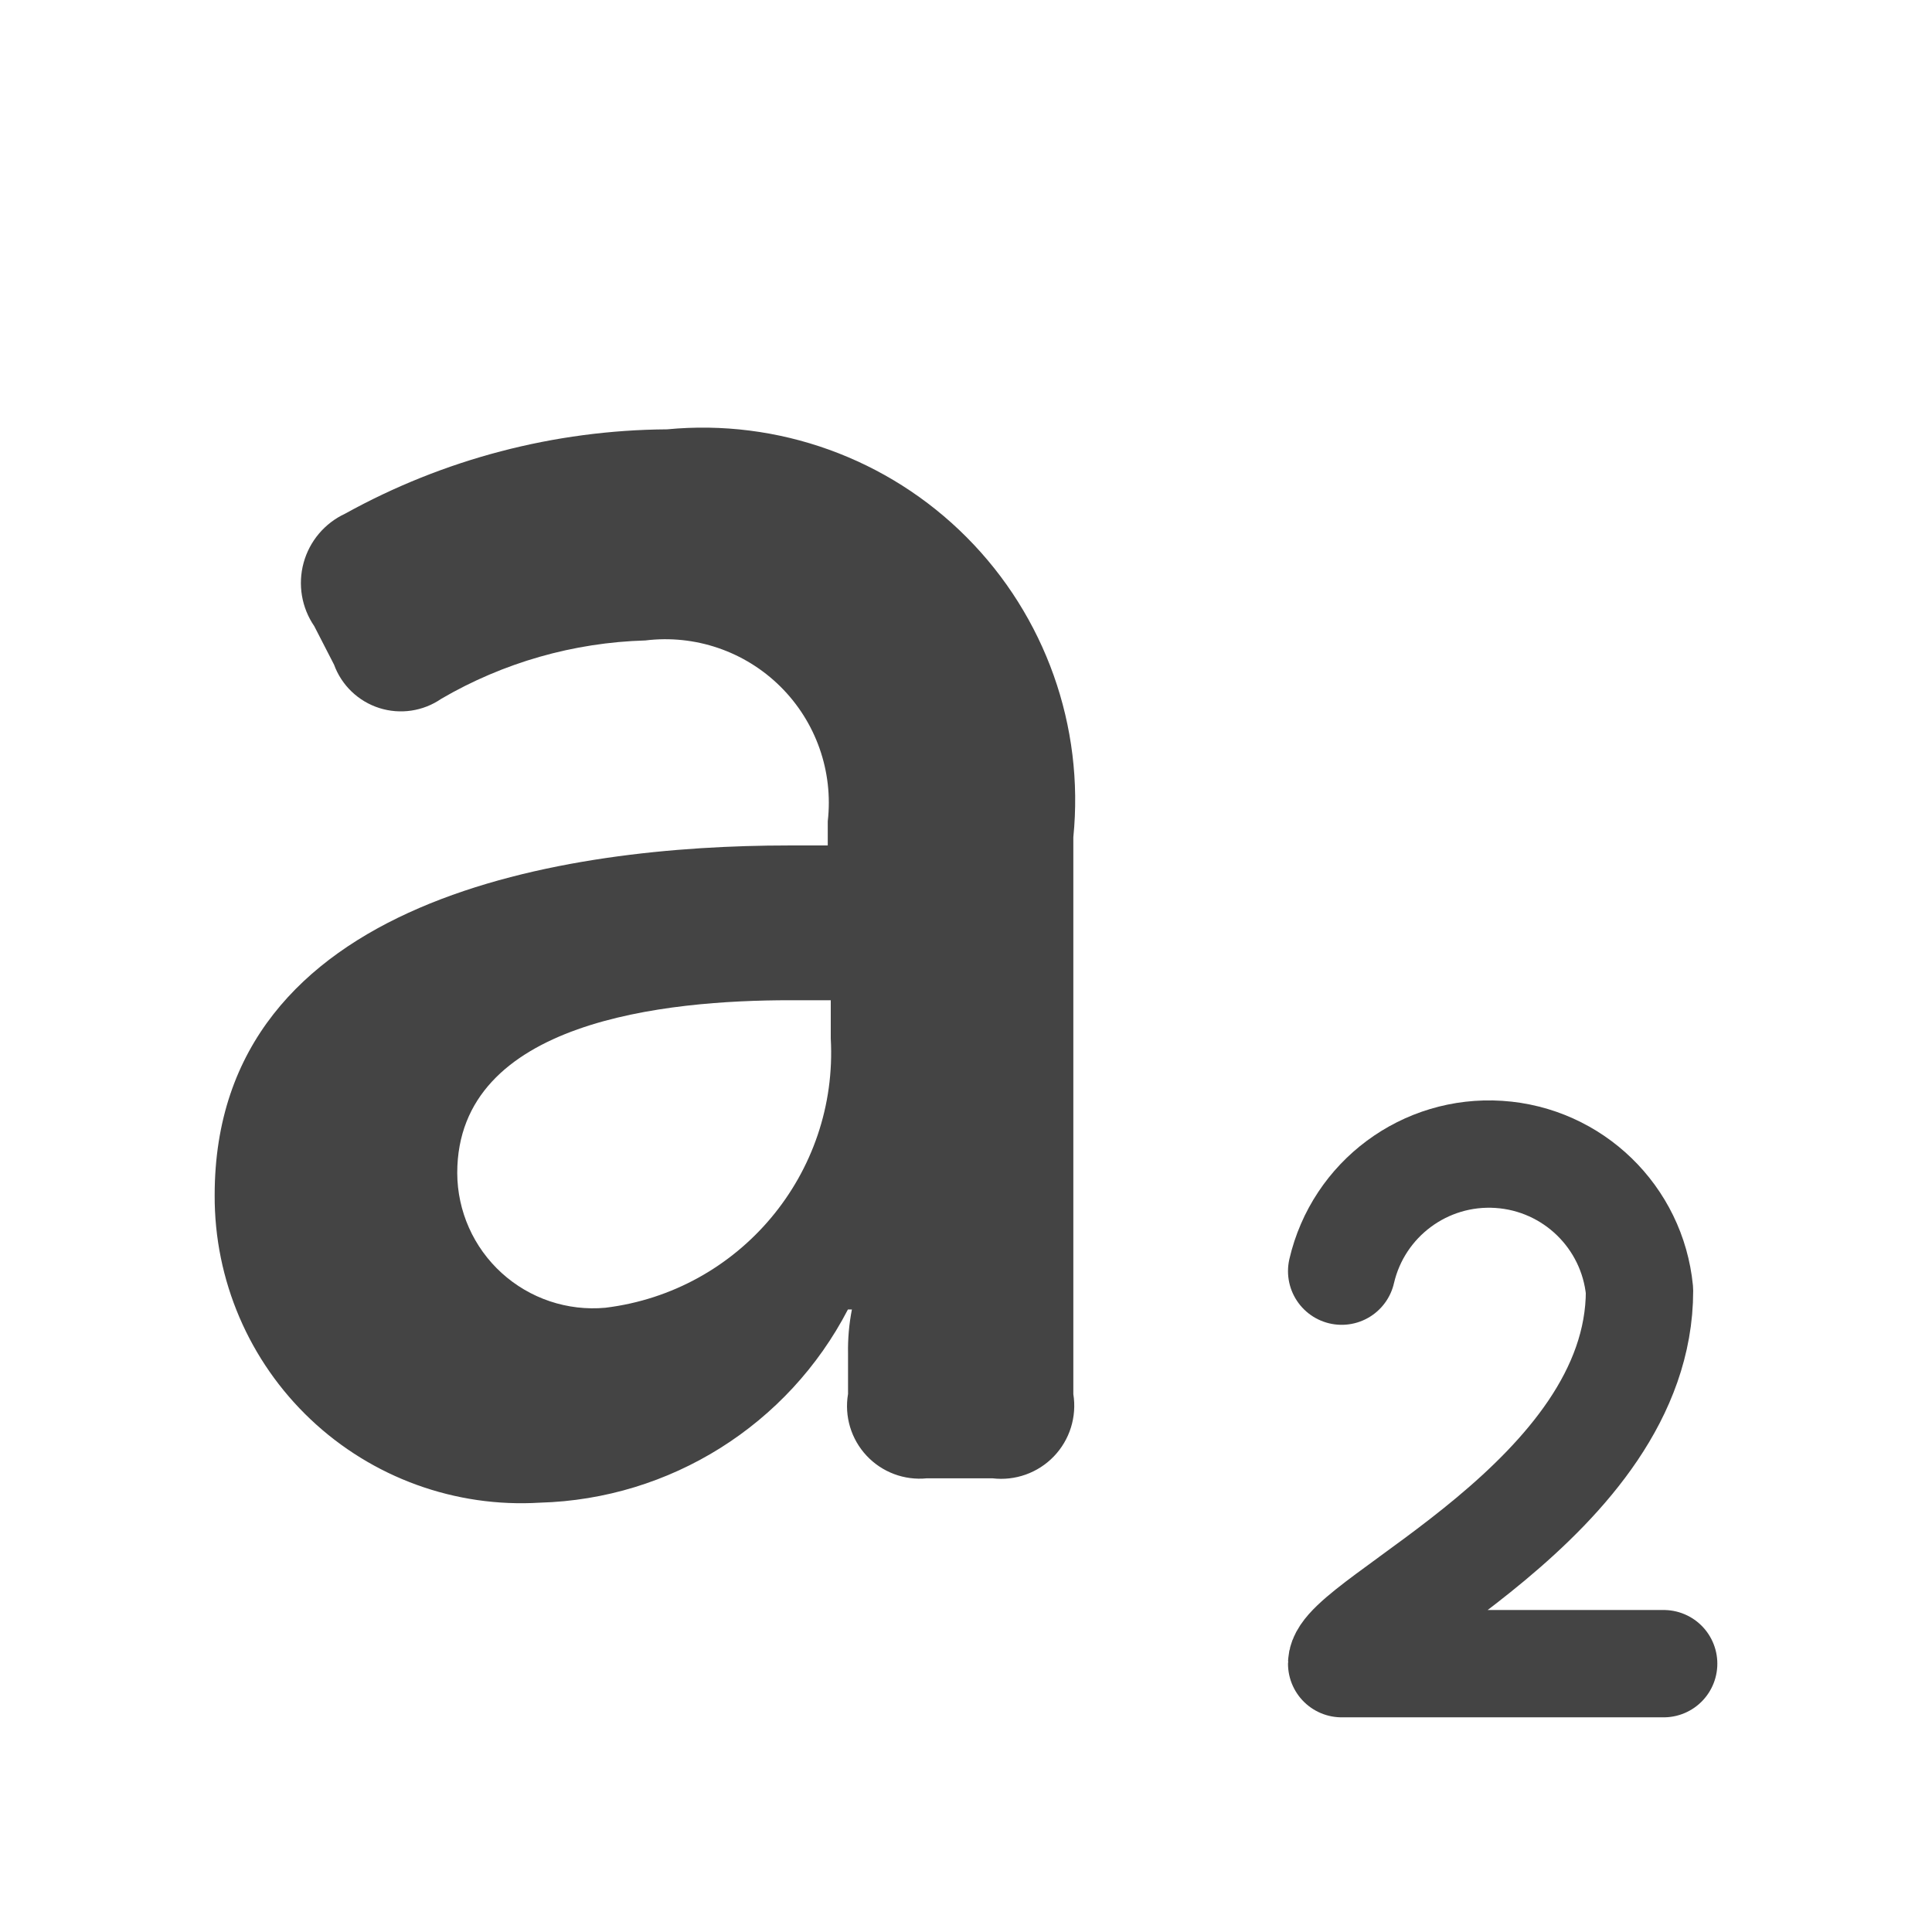
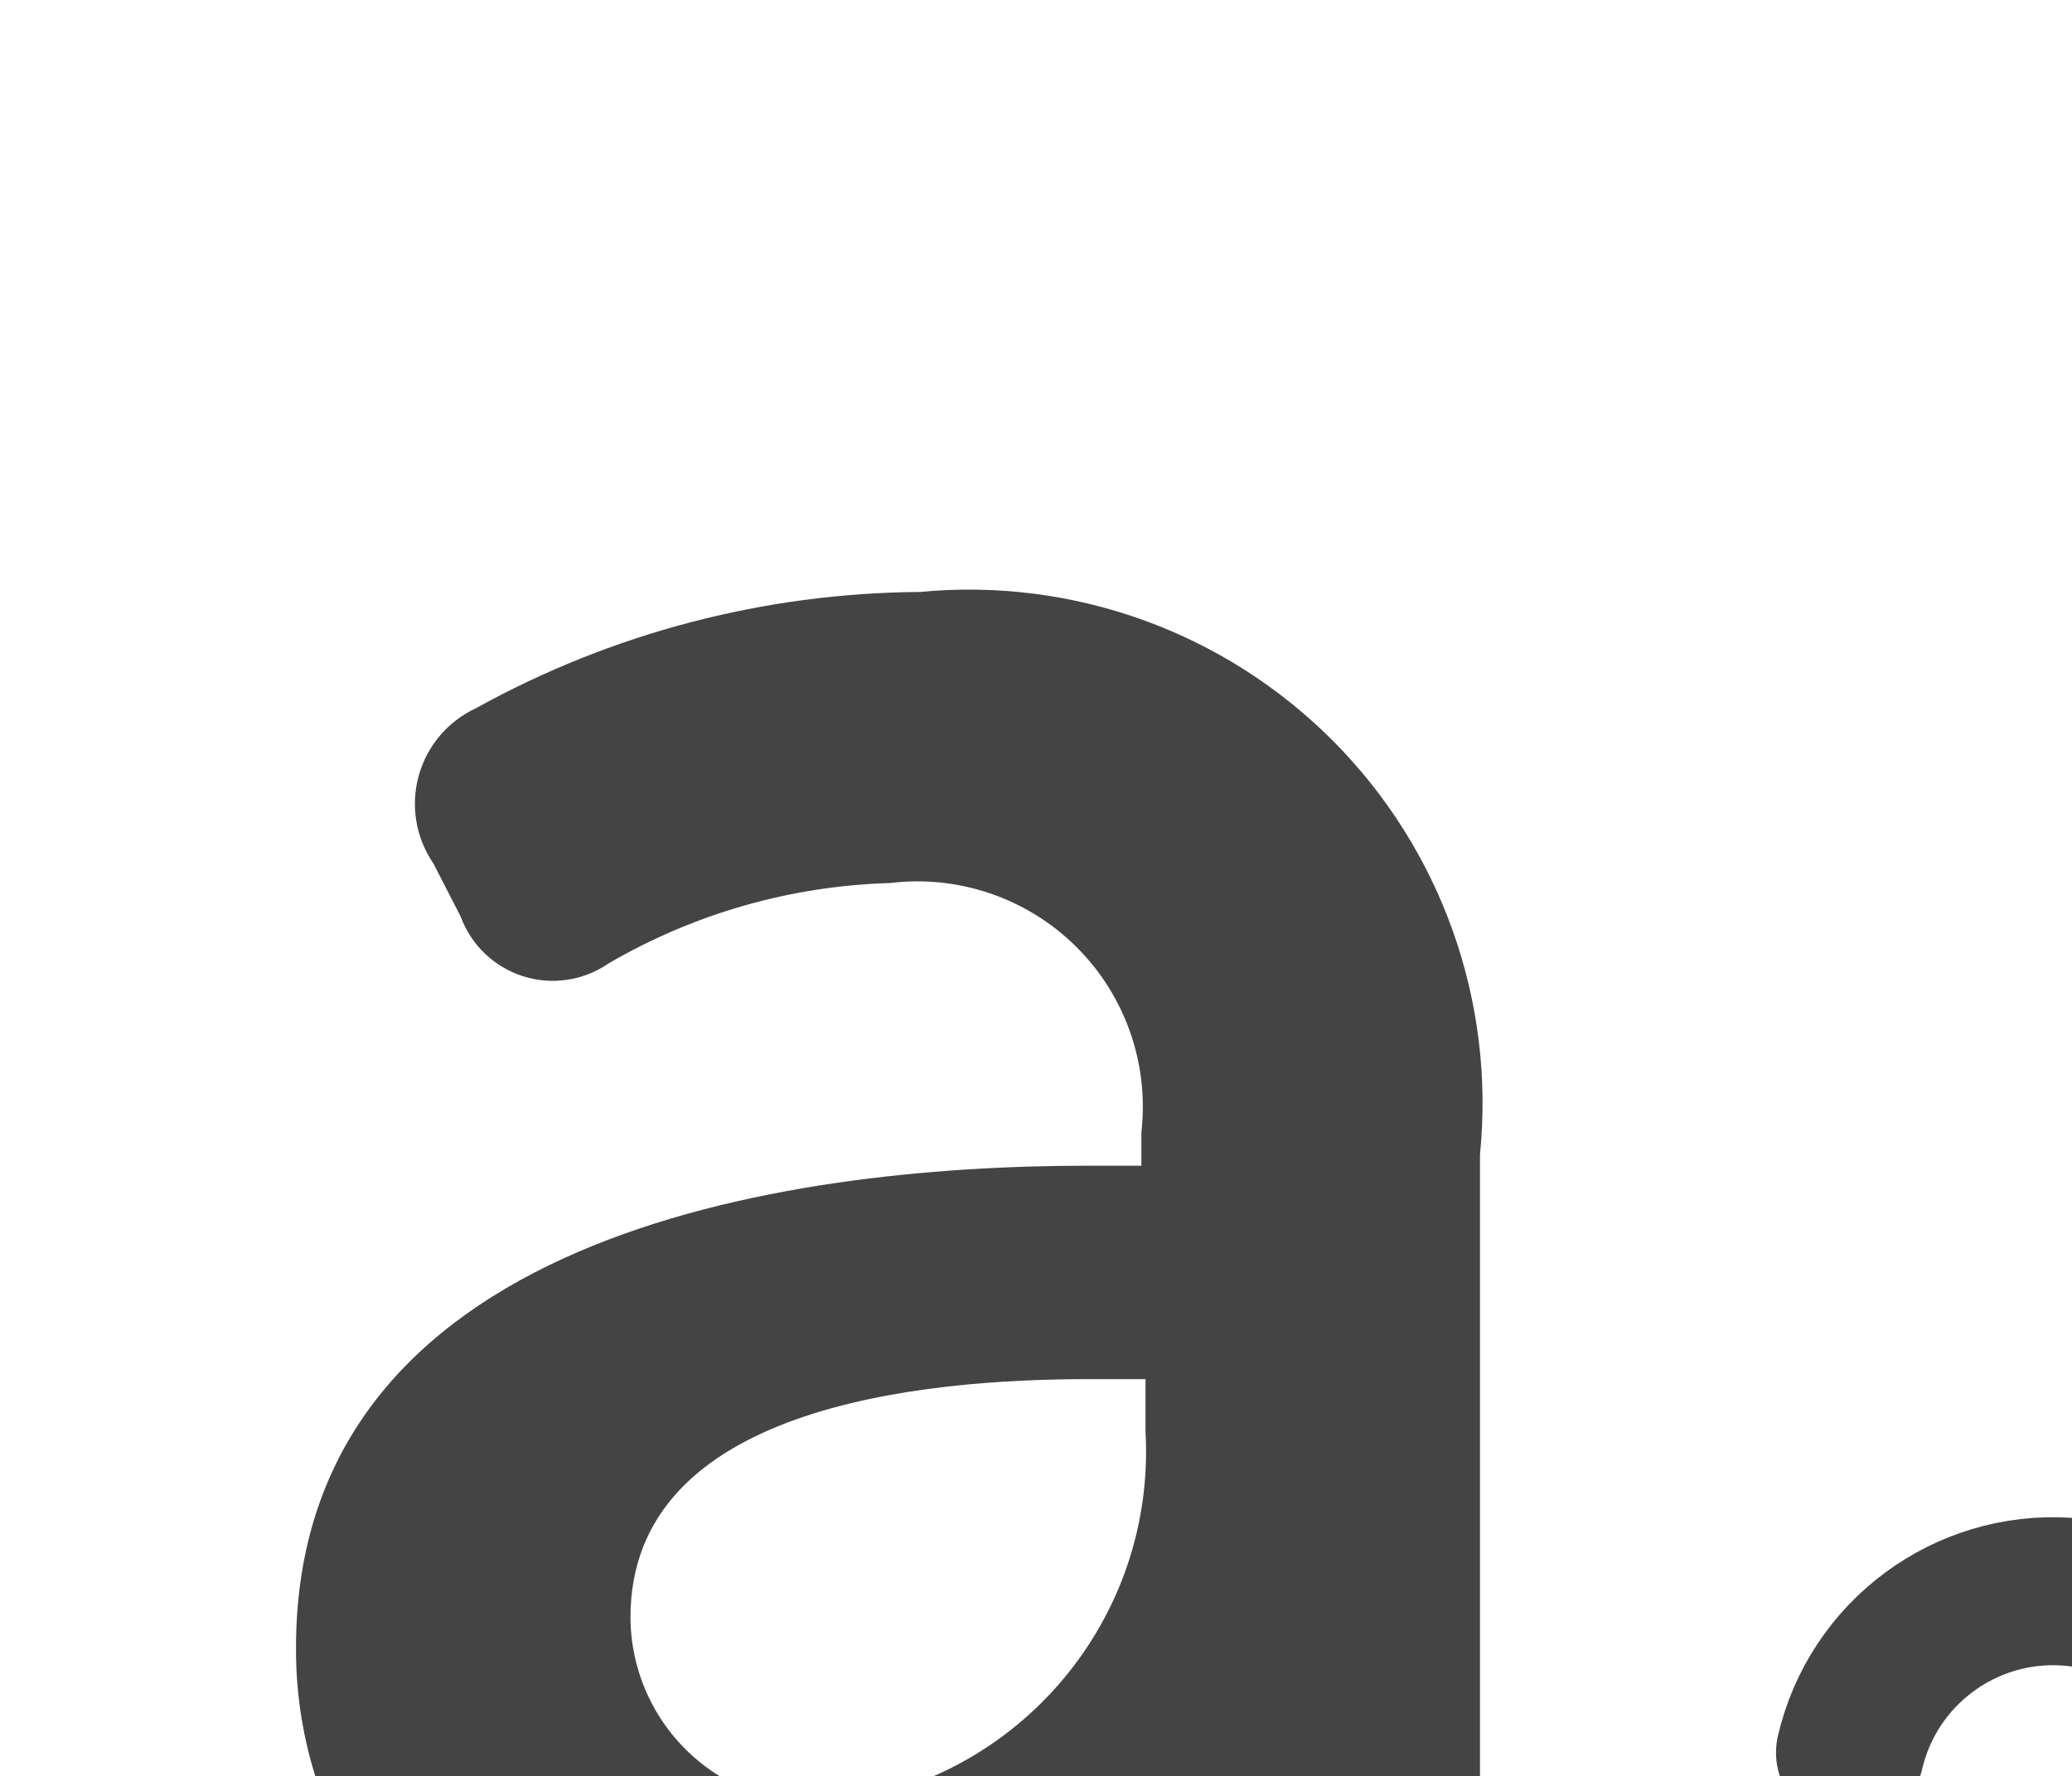
- <svg xmlns="http://www.w3.org/2000/svg" id="Subscript" viewBox="0 0 18 18">
+ <svg xmlns="http://www.w3.org/2000/svg" id="Subscript" viewbox="0 0 18 18">
  <defs>
-     <style>.cls-1{fill:none;stroke:#444;stroke-linecap:round;stroke-linejoin:round;}.cls-2{fill:#444;}</style>
+     <style>
+   .cls-1{fill:none;stroke:#444;stroke-linecap:round;stroke-linejoin:round;}.cls-2{fill:#444;}
+   </style>
  </defs>
  <path class="cls-1" d="M15.5,15.5h-3c0-.391,2.775-1.545,2.775-3.475a1.409,1.409,0,0,0-2.775-.182" />
  <path class="cls-2" d="M6.215,4a6.281,6.281,0,0,0-3,.786,0.712,0.712,0,0,0-.287,1.048L3.112,6.192a0.663,0.663,0,0,0,1,.318,4,4,0,0,1,1.9-.543,1.523,1.523,0,0,1,1.7,1.685V7.877H7.345C5.3,7.877,2,8.345,2,11.135A2.857,2.857,0,0,0,5.031,14,3.337,3.337,0,0,0,7.9,12.2H7.937a1.954,1.954,0,0,0-.036.412v0.375a0.676,0.676,0,0,0,.735.786h0.61A0.681,0.681,0,0,0,10,12.989V7.8A3.47,3.47,0,0,0,6.215,4ZM7.74,9.675a2.394,2.394,0,0,1-2.1,2.509A1.265,1.265,0,0,1,4.26,10.929c0-1.423,1.955-1.61,3.1-1.61H7.74V9.675Z" />
</svg>
